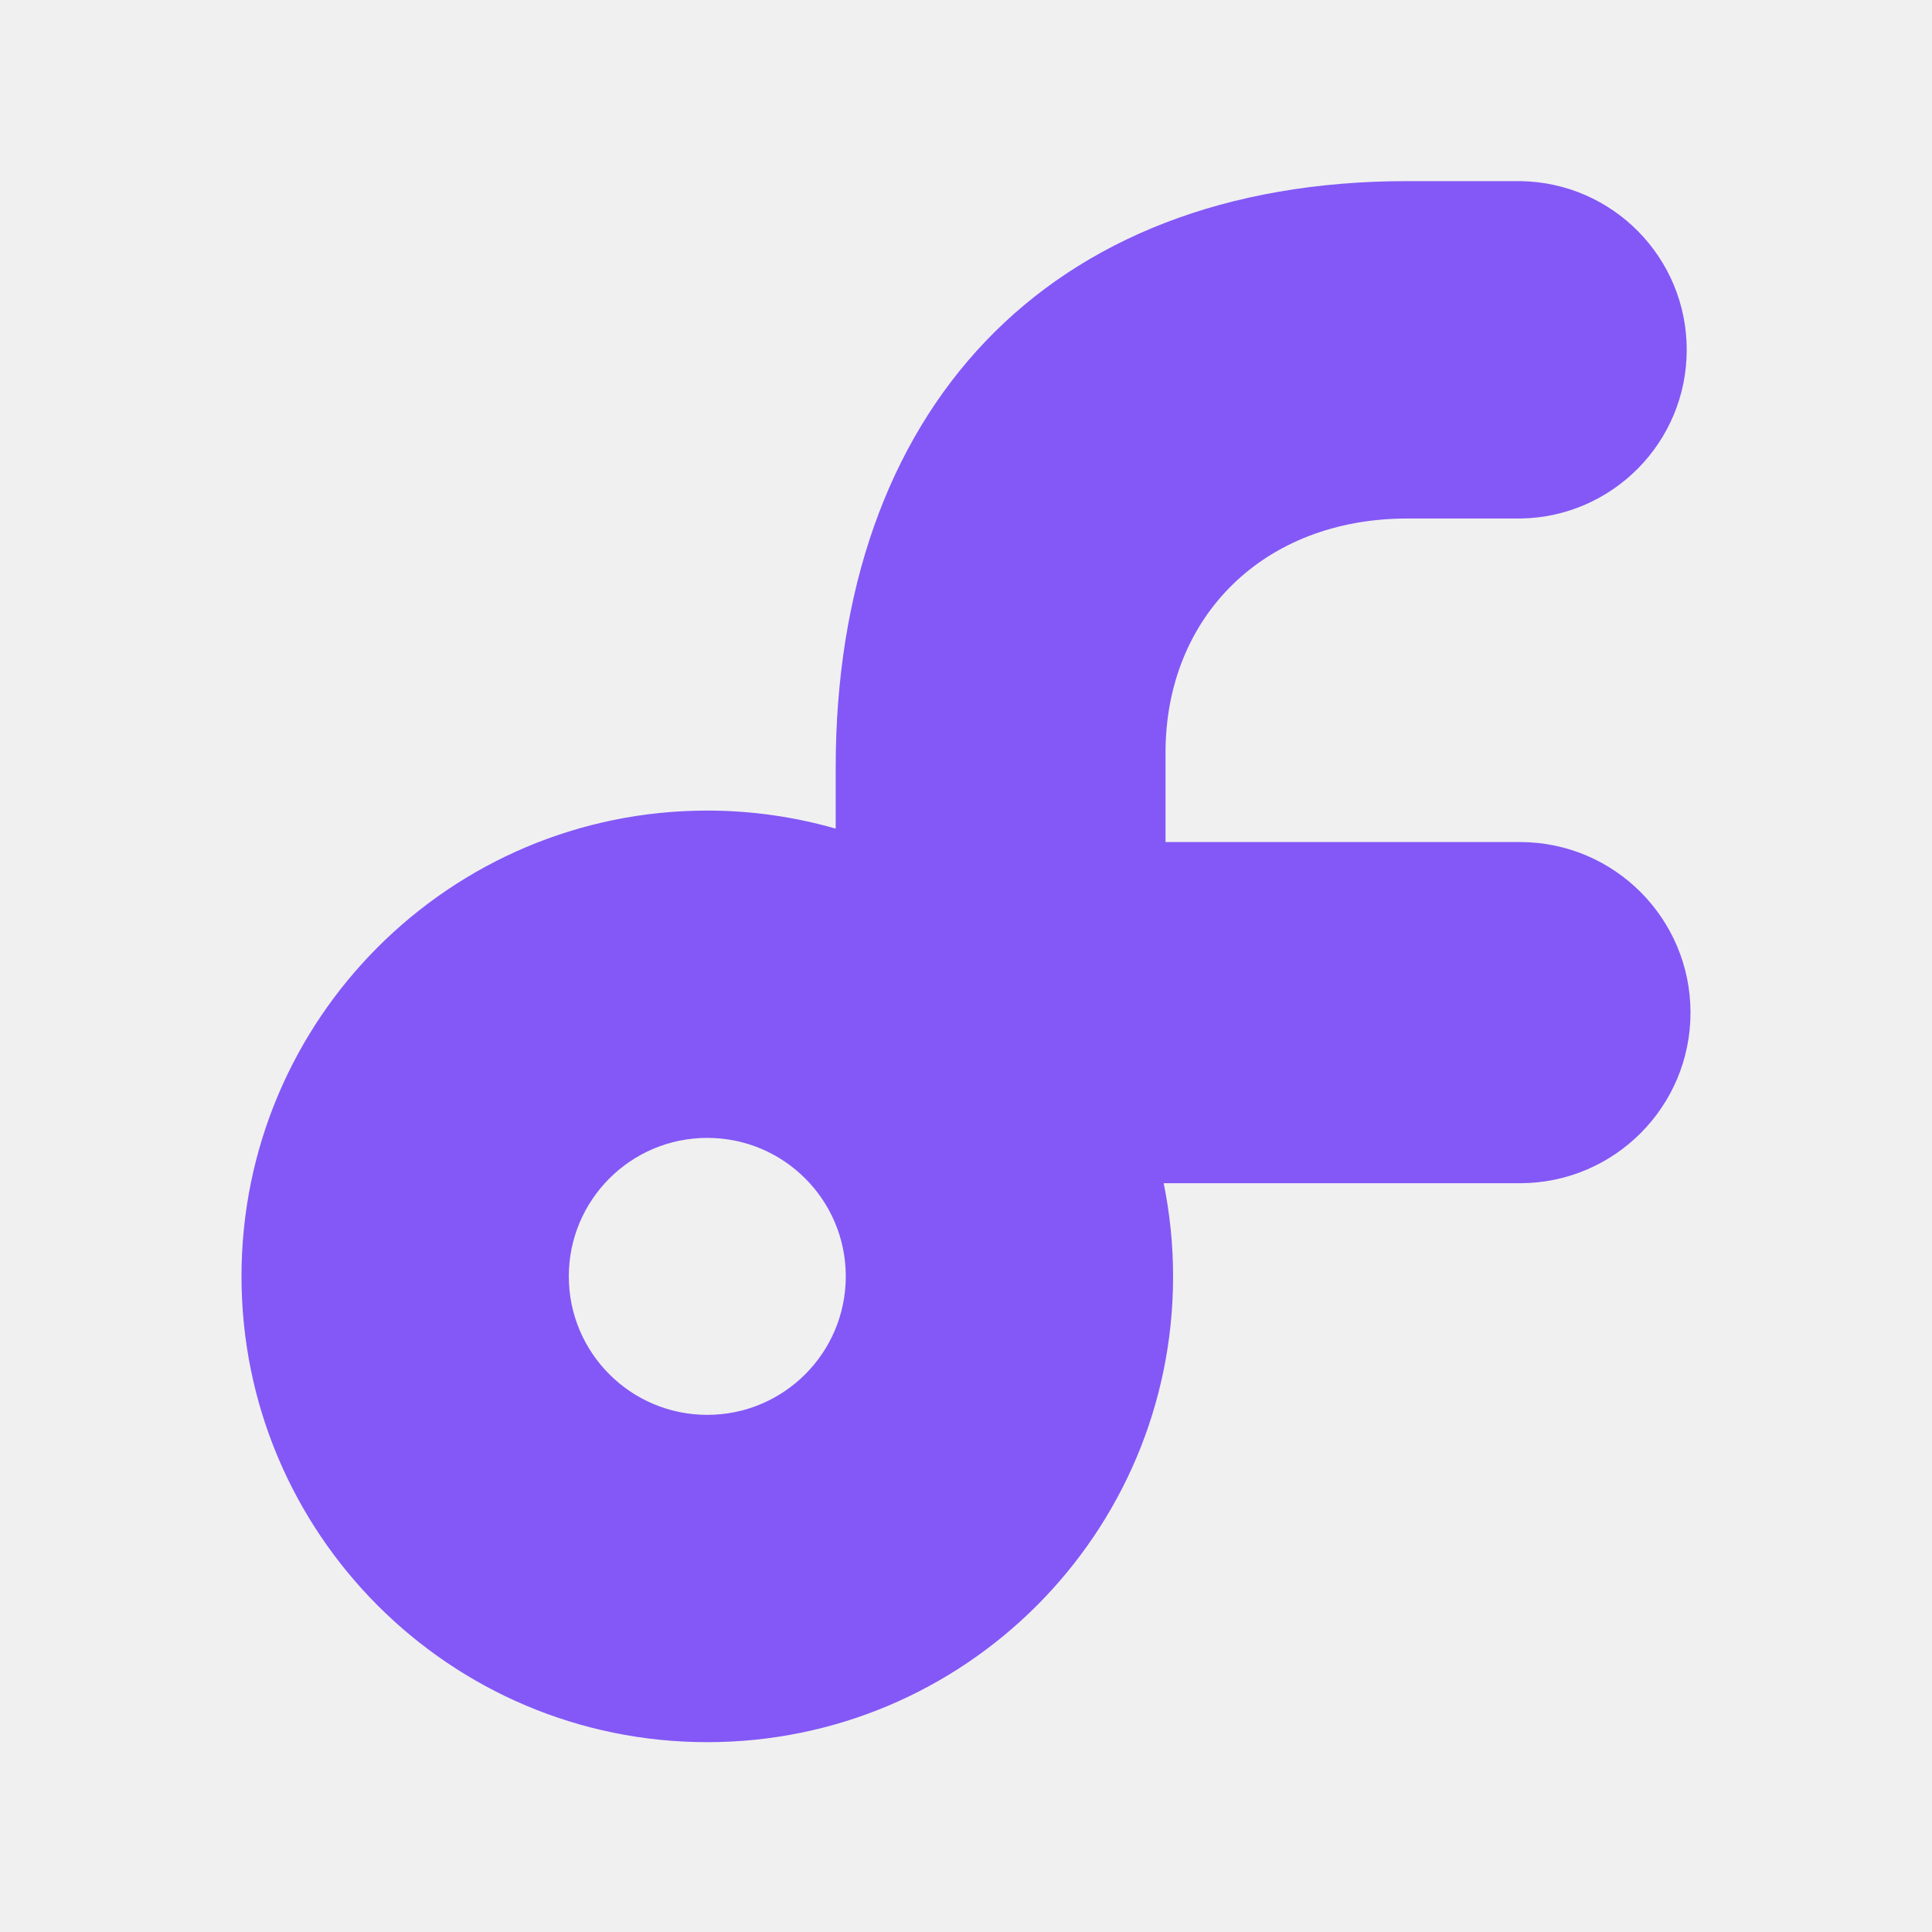
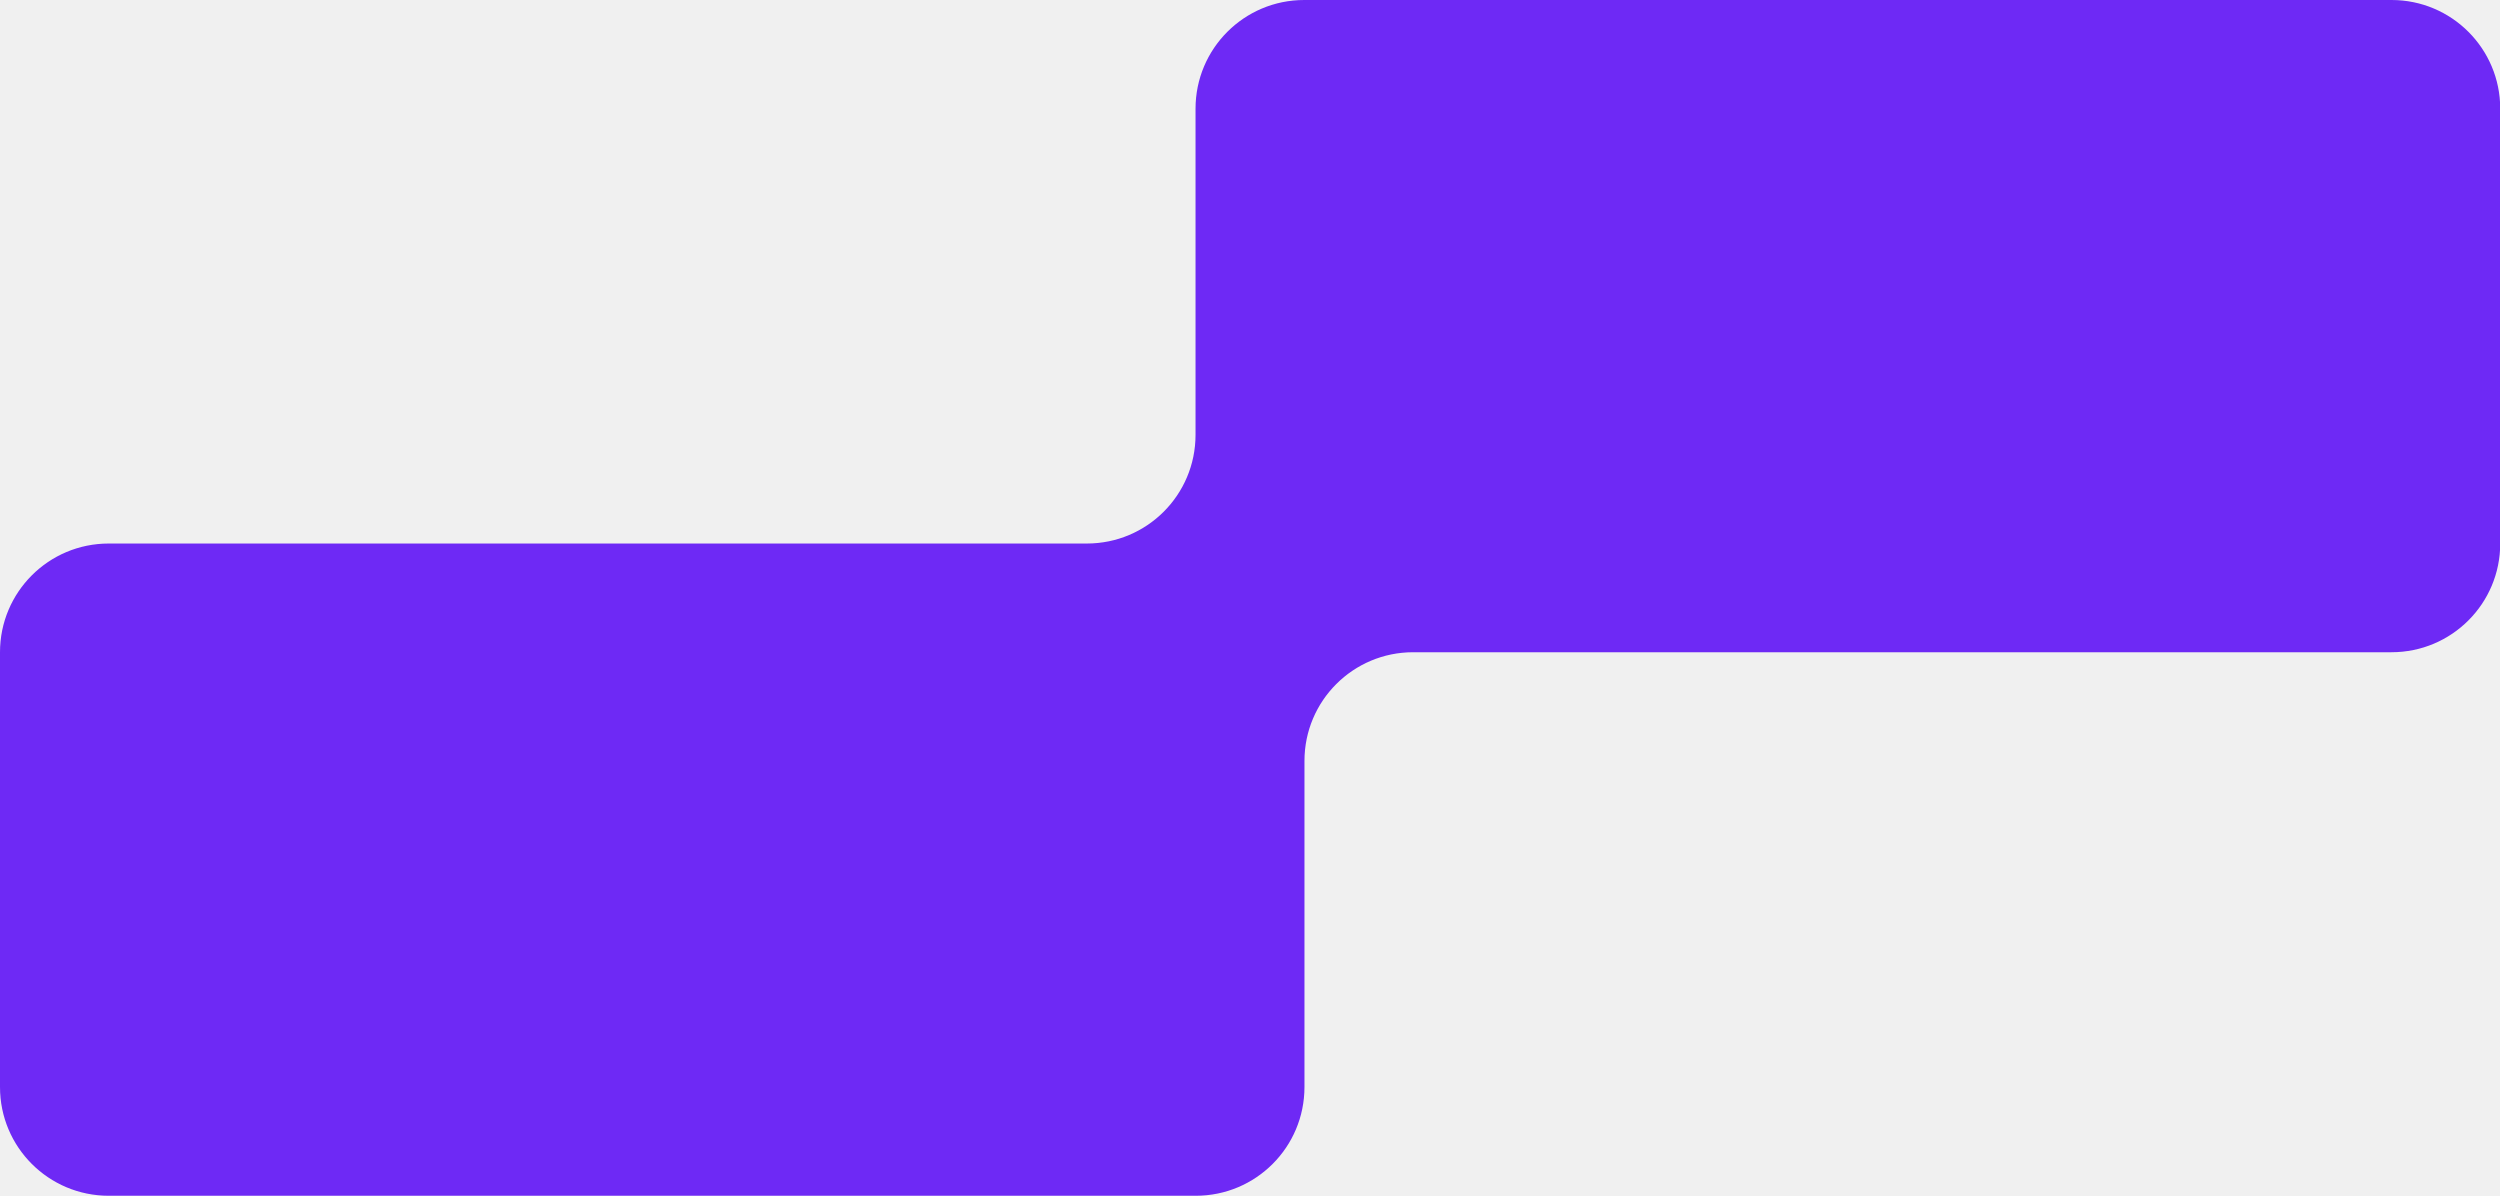
- <svg xmlns="http://www.w3.org/2000/svg" fill="none" version="1.1" width="128" height="128" viewBox="0 0 128 128">
-   <g>
-     <g style="opacity:0;">
-       <rect x="0" y="0" width="128" height="128" rx="0" fill="#FFFFFF" fill-opacity="1" />
-     </g>
-     <g>
-       <path d="M100.74,12L93.234,12C69.213,12,55.367,27.347,55.367,50.867L55.367,54.899C52.601,54.106,49.738,53.703,46.86,53.703C29.816,53.703,16,67.52,16,84.563C16,101.607,29.816,115.423,46.86,115.423C63.904,115.423,77.72,101.607,77.72,84.563C77.72,82.49,77.511,80.422,77.097,78.391L77.22,78.391L100.74,78.391C106.965,78.368,112,73.315,112,67.09C112,60.864,106.965,55.811,100.74,55.788L100.736,55.788L100.698,55.788L100.661,55.788L77.22,55.788L77.219,49.866C77.219,40.858,83.725,34.353,93.234,34.353L100.565,34.353L100.573,34.353L100.581,34.353L100.74,34.353L100.74,34.353C106.847,34.261,111.75,29.284,111.75,23.176C111.75,17.069,106.847,12.092,100.74,12L100.74,12ZM56.035,84.563C56.035,79.496,51.927,75.388,46.86,75.388C41.793,75.388,37.685,79.496,37.685,84.563C37.685,89.63,41.793,93.738,46.86,93.738C51.927,93.738,56.035,89.63,56.035,84.563Z" fill-rule="evenodd" fill="#8358F6" fill-opacity="1" />
-     </g>
+ <svg xmlns="http://www.w3.org/2000/svg" id="_图层_2" data-name="图层 2" viewBox="0 0 111.08 53.12">
+   <defs>
+     <style>
+       .cls-1 {
+         fill: #6e29f5;
+       }
+     </style>
+   </defs>
+   <g id="_图层_1-2" data-name="图层 1">
+     <path class="cls-1" d="M106.25,0h-48.3c-2.67,0-4.83,2.16-4.83,4.83v14.49c0,2.67-2.16,4.83-4.83,4.83H4.83c-2.67,0-4.83,2.16-4.83,4.83v19.32c0,2.67,2.16,4.83,4.83,4.83h48.3c2.67,0,4.83-2.16,4.83-4.83v-14.49c0-2.67,2.16-4.83,4.83-4.83h43.47c2.67,0,4.83-2.16,4.83-4.83V4.83c0-2.67-2.16-4.83-4.83-4.83Z" />
  </g>
</svg>
